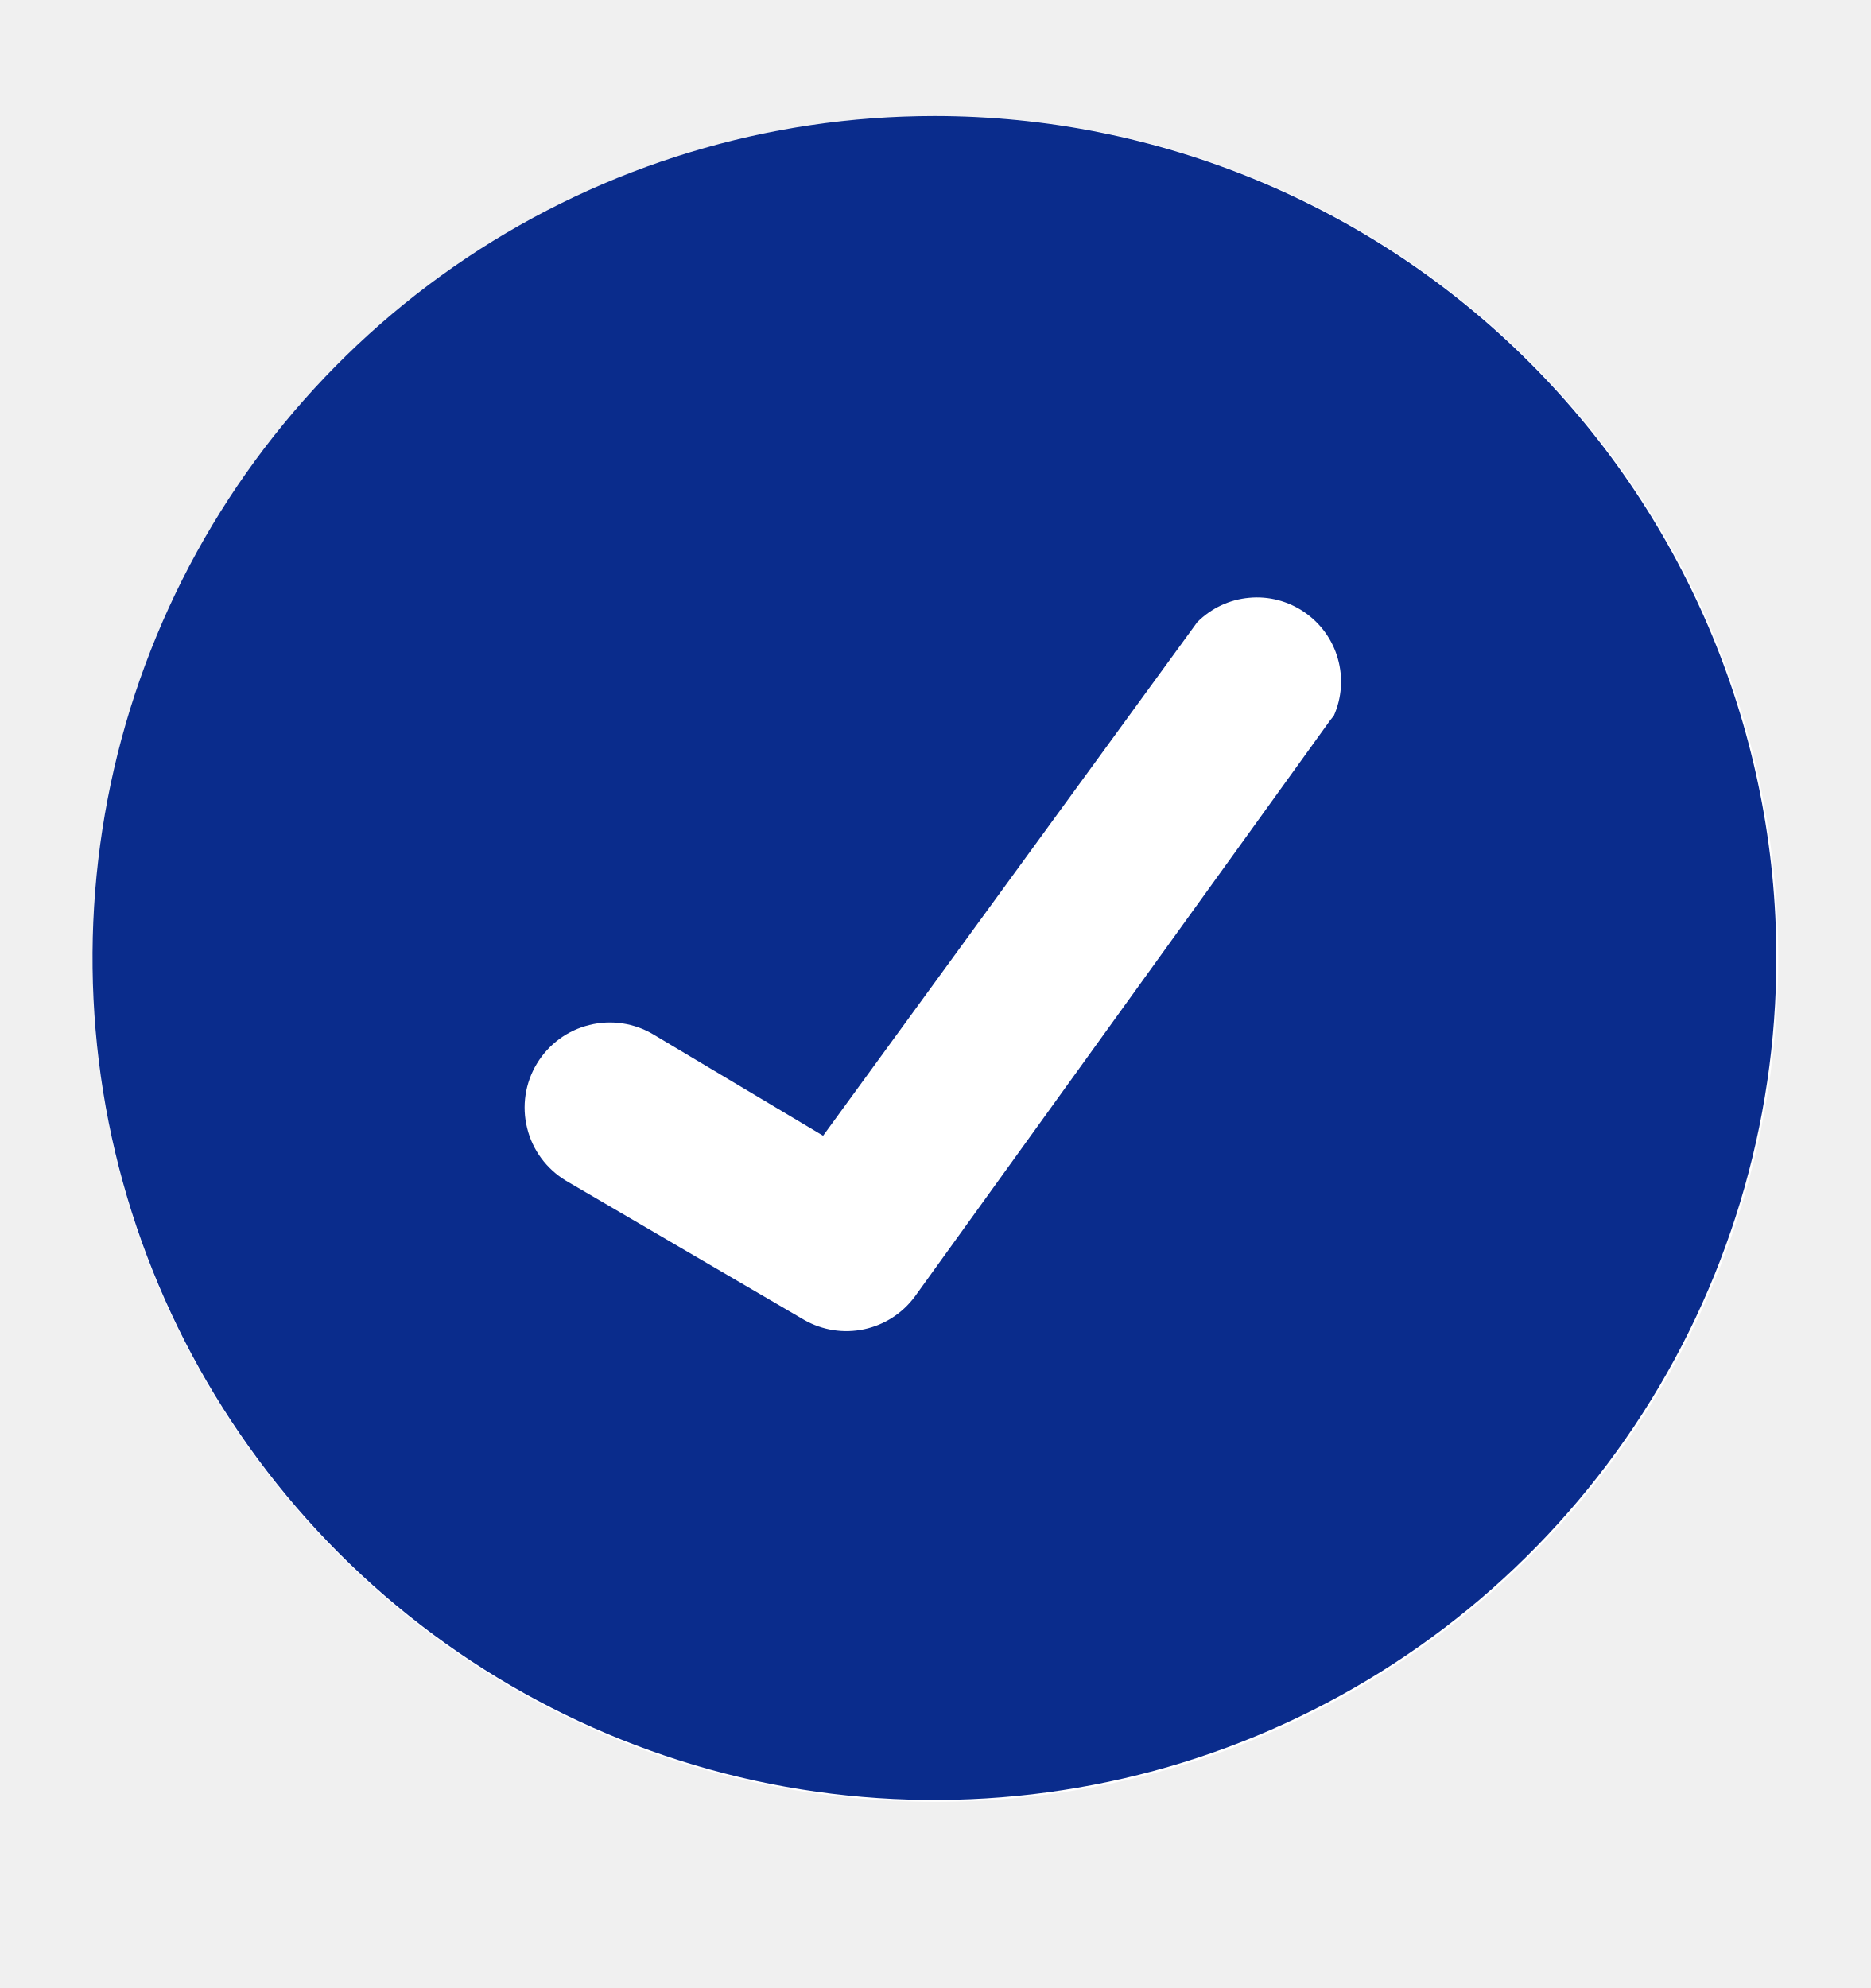
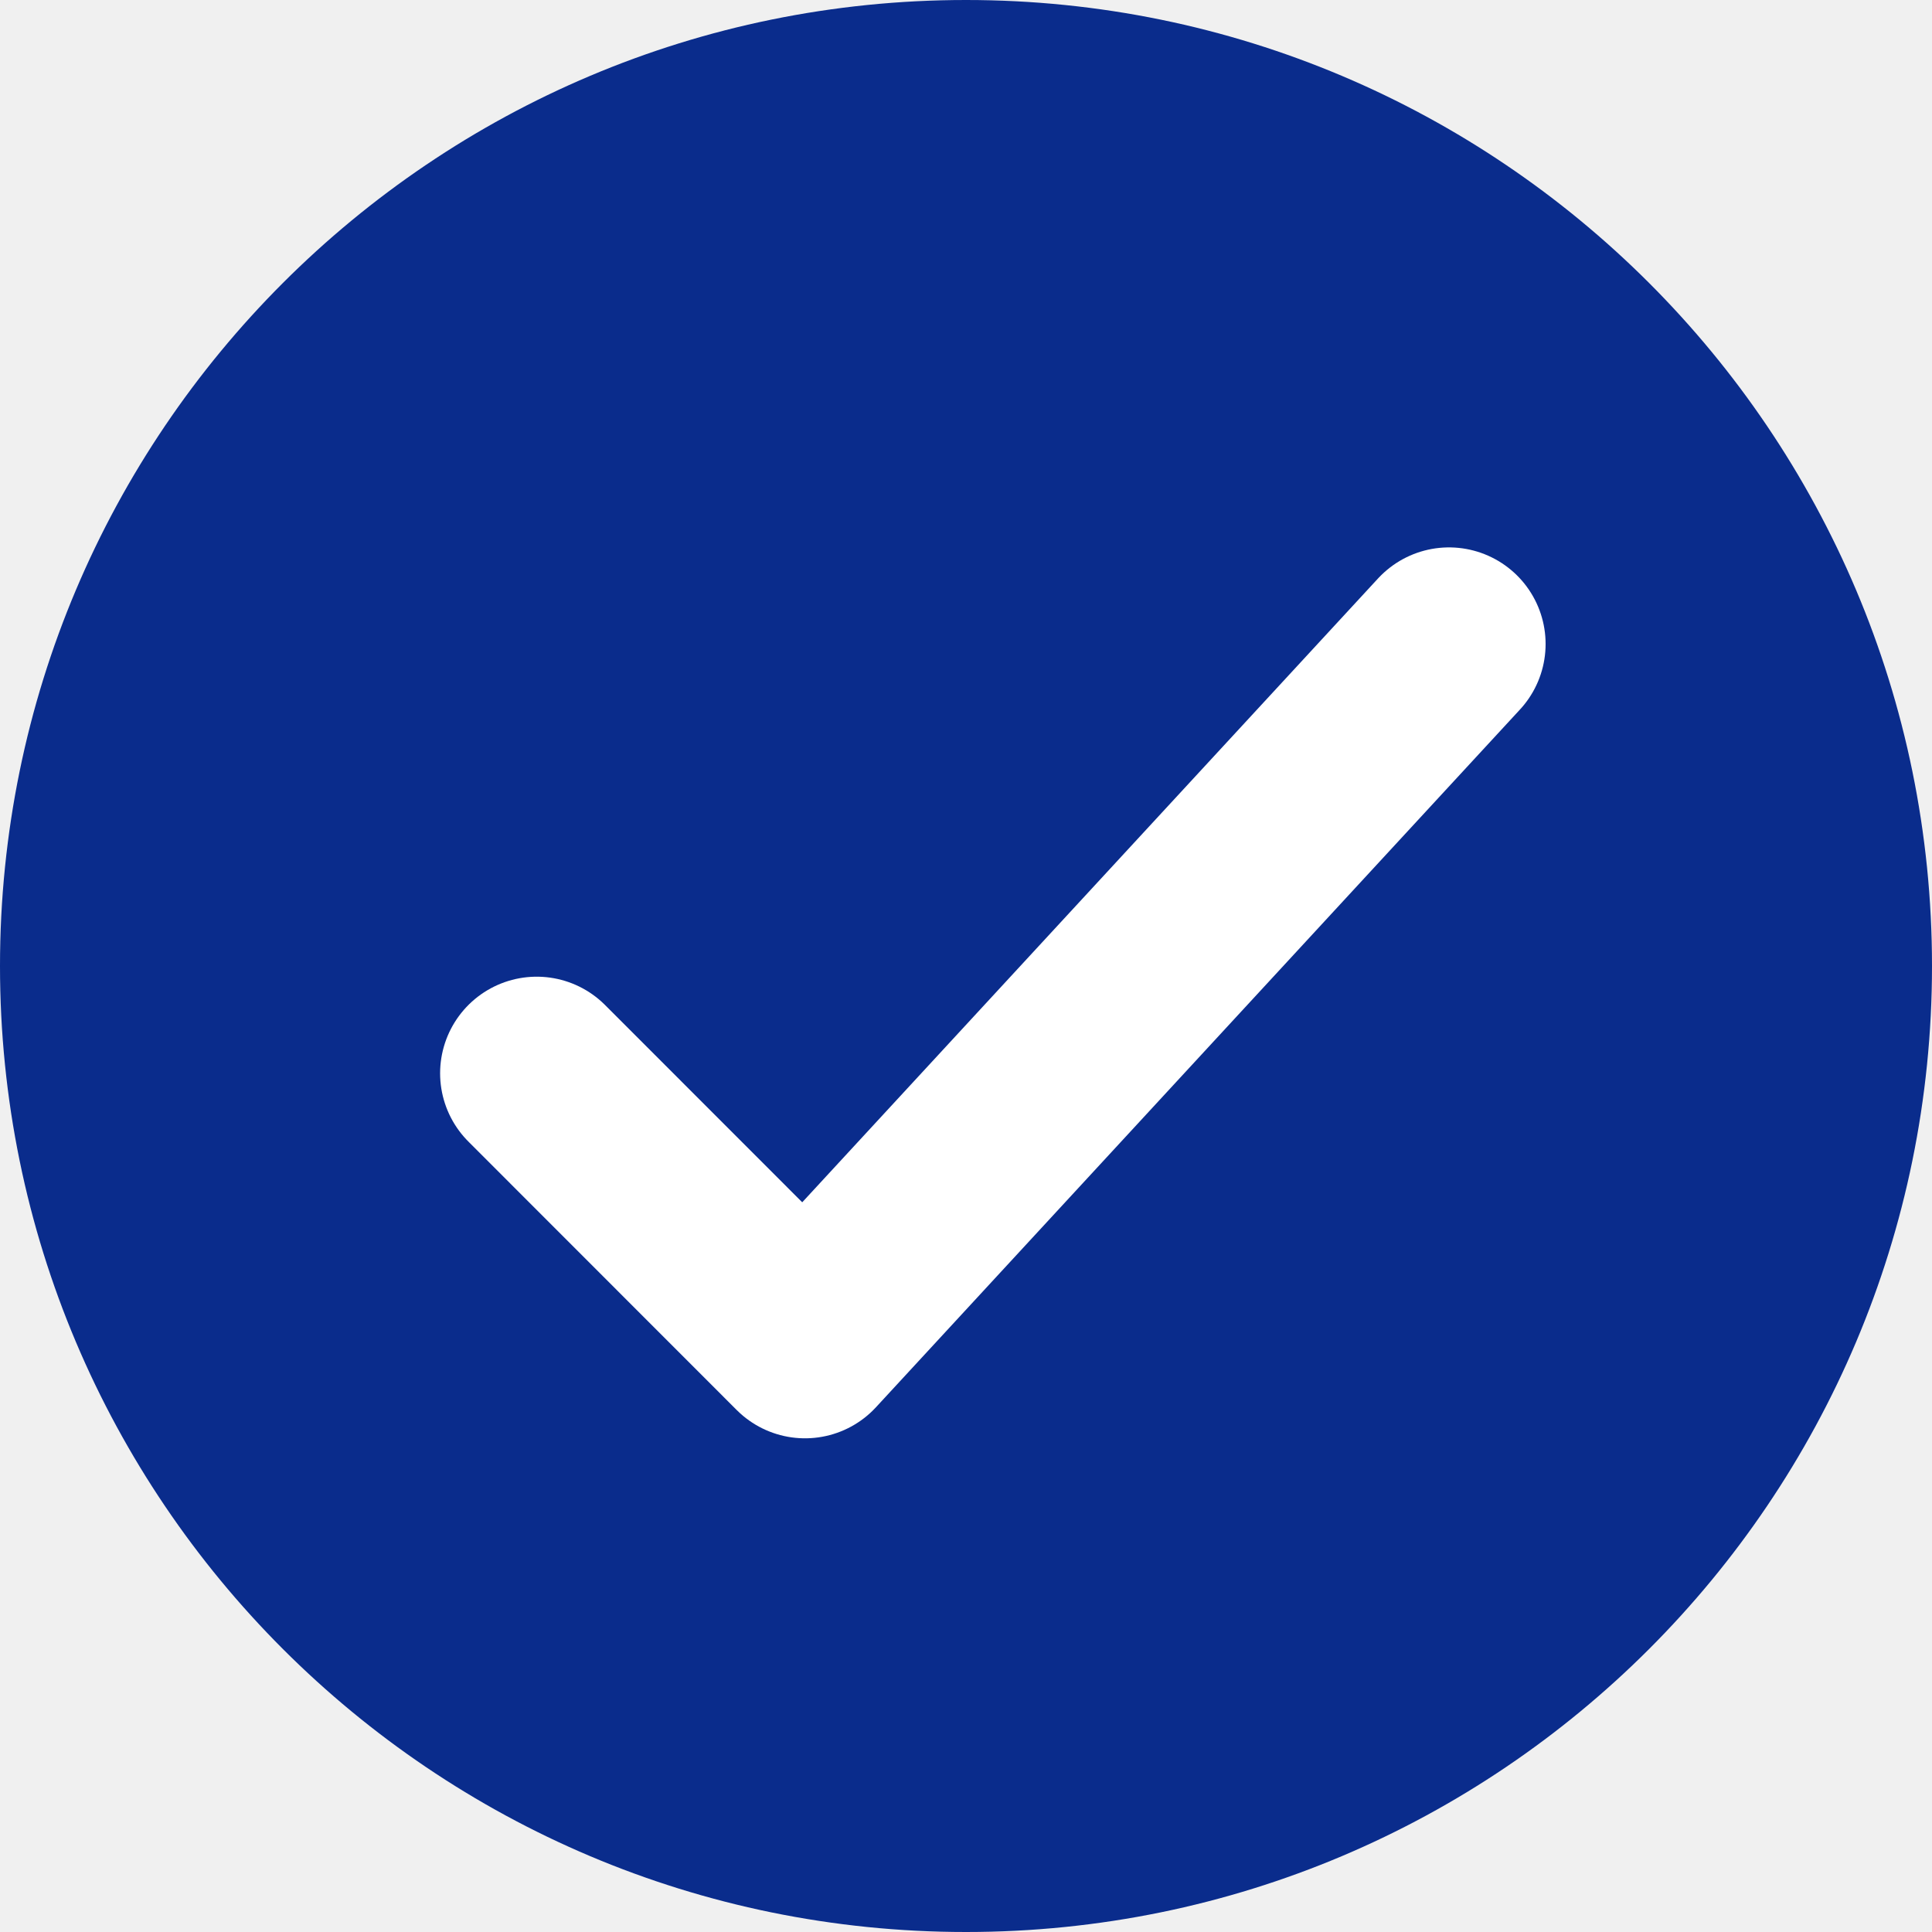
- <svg xmlns="http://www.w3.org/2000/svg" width="16" height="17" viewBox="0 0 16 17" fill="none">
-   <g clip-path="url(#clip0_681_8755)">
-     <path d="M7.999 15.408C11.98 15.408 15.207 12.181 15.207 8.2C15.207 4.219 11.98 0.992 7.999 0.992C4.018 0.992 0.791 4.219 0.791 8.2C0.791 12.181 4.018 15.408 7.999 15.408Z" fill="white" />
-     <path d="M7.991 0.992C6.567 0.992 5.175 1.414 3.991 2.205C2.807 2.997 1.884 4.121 1.339 5.437C0.794 6.752 0.652 8.2 0.929 9.597C1.207 10.993 1.893 12.276 2.9 13.283C3.907 14.29 5.19 14.976 6.586 15.254C7.983 15.531 9.431 15.389 10.746 14.844C12.062 14.299 13.187 13.376 13.978 12.192C14.769 11.008 15.191 9.616 15.191 8.192C15.191 6.282 14.432 4.451 13.082 3.101C11.732 1.751 9.901 0.992 7.991 0.992ZM11.375 6.16L7.823 11.088C7.717 11.231 7.563 11.33 7.389 11.367C7.215 11.404 7.034 11.376 6.879 11.288L4.839 10.096C4.674 9.996 4.554 9.835 4.508 9.647C4.461 9.46 4.491 9.261 4.591 9.096C4.691 8.93 4.852 8.811 5.04 8.765C5.227 8.718 5.426 8.748 5.591 8.848L7.039 9.712L10.239 5.32C10.358 5.201 10.514 5.127 10.682 5.112C10.849 5.096 11.017 5.14 11.155 5.235C11.294 5.33 11.395 5.47 11.441 5.632C11.487 5.794 11.475 5.966 11.407 6.12L11.375 6.16Z" fill="#0A2C8C" />
-   </g>
-   <defs>
-     <clipPath id="clip0_681_8755">
-       <rect width="16" height="16" fill="white" transform="translate(0 0.199951)" />
-     </clipPath>
-   </defs>
+ <svg xmlns="http://www.w3.org/2000/svg" width="15" height="15" viewBox="0 0 15 15" fill="none">
+   <circle cx="7.5" cy="7.5" r="7.5" fill="#0A2C8C" />
+   <path d="M11.25 5L6.25 10.417L4.167 8.333" stroke="white" stroke-width="1.5" stroke-linecap="round" stroke-linejoin="round" />
</svg>
